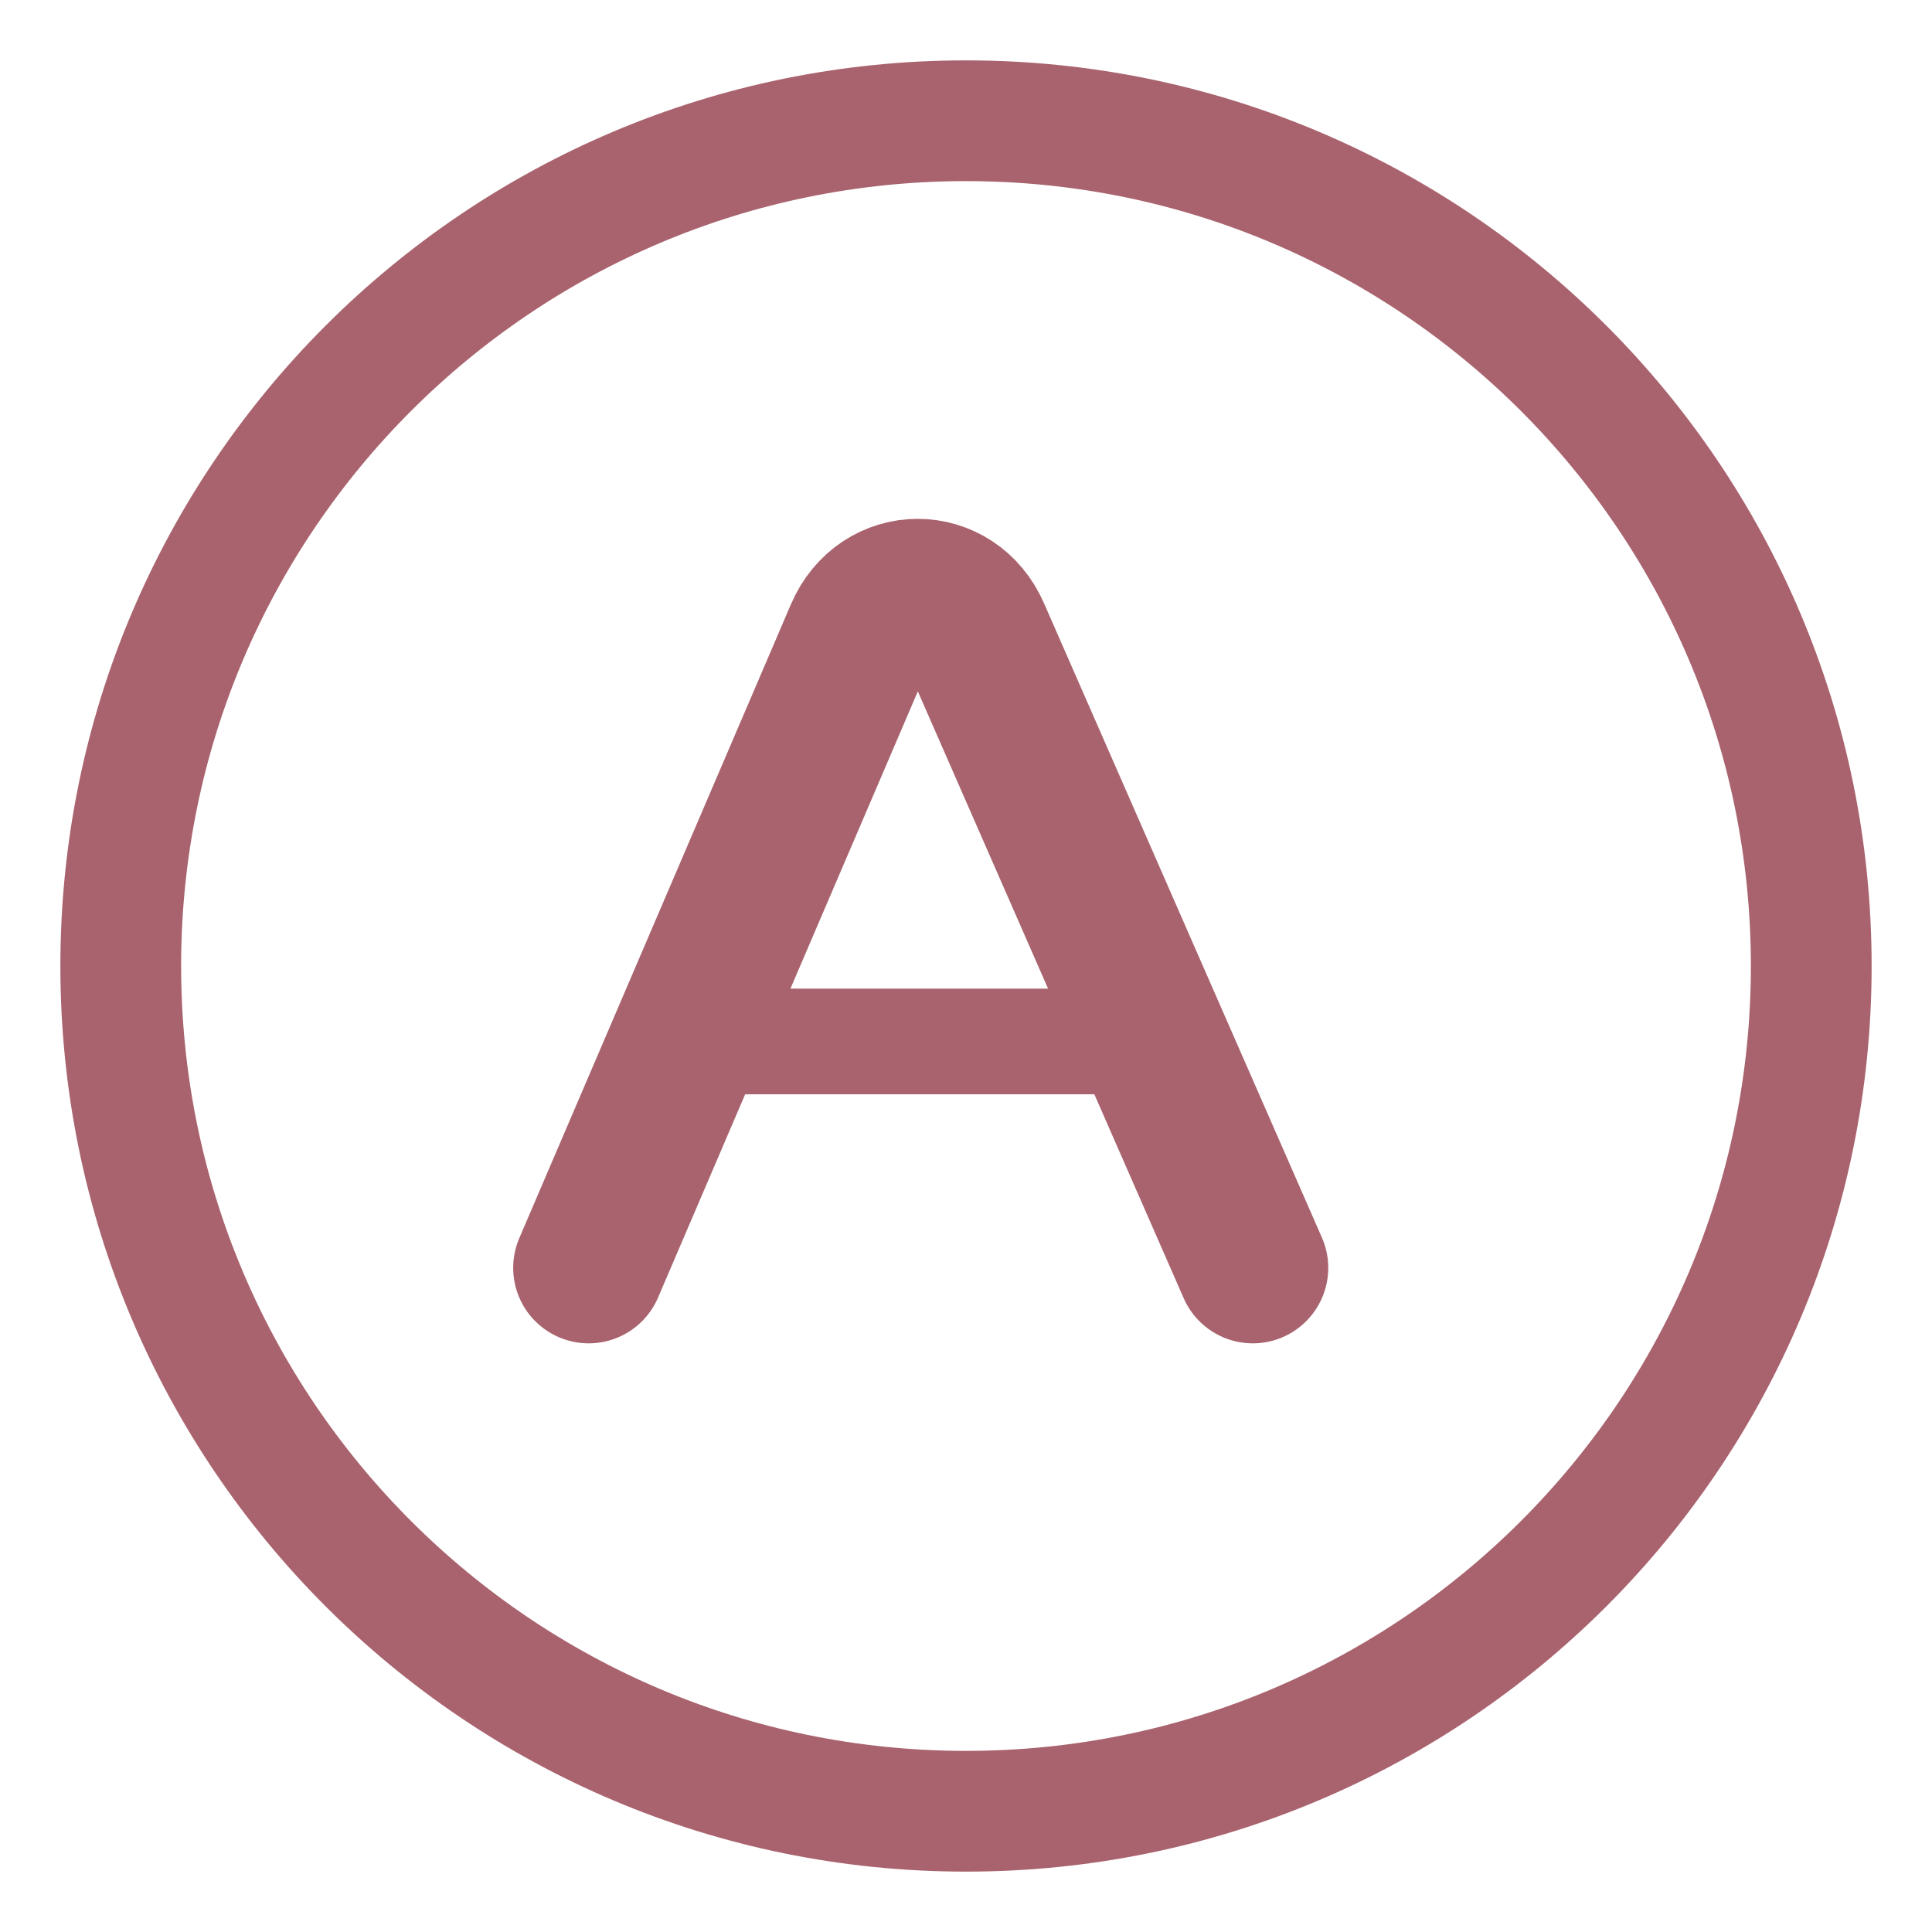
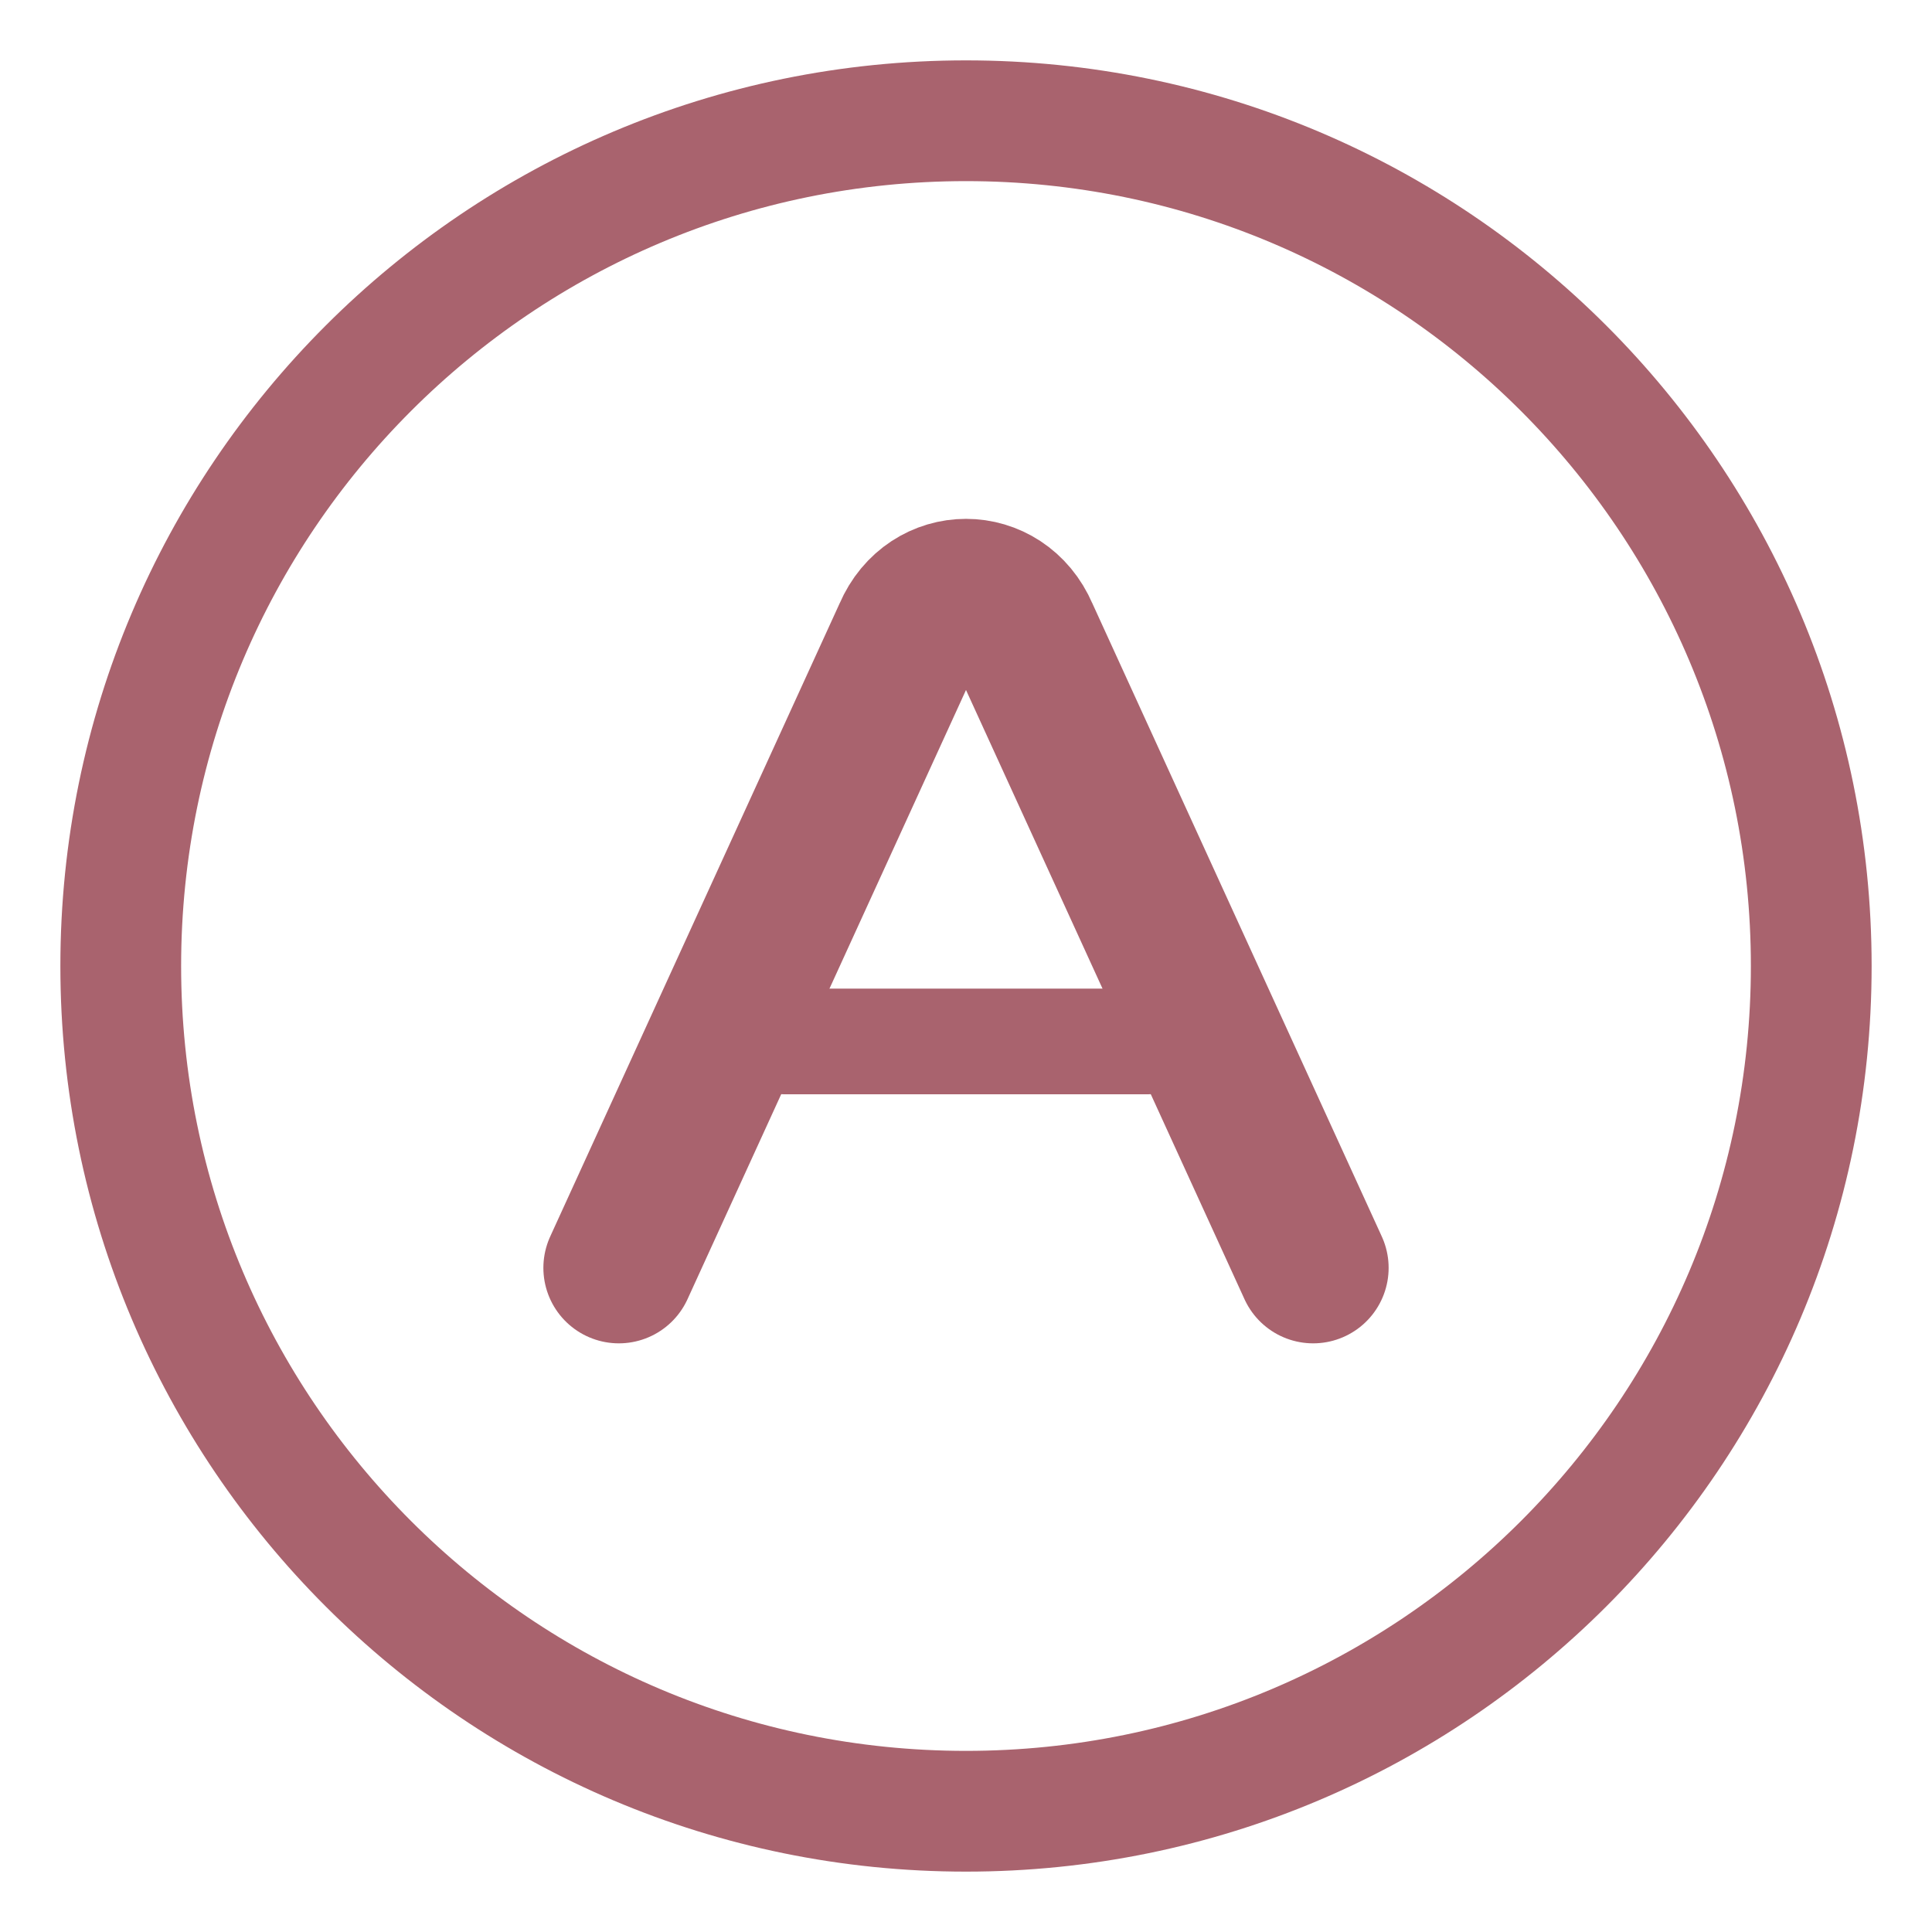
<svg xmlns="http://www.w3.org/2000/svg" width="128" height="128" viewBox="0 0 128 128" role="img" aria-label="AO Labs">
  <circle cx="64" cy="64" r="56" fill="none" stroke="#a9636e" stroke-width="8" />
-   <path d="M39 84 57 42c1.5-3.5 6.1-3.5 7.6 0L83 84" fill="none" stroke="#a9636e" stroke-width="10" stroke-linecap="round" stroke-linejoin="round" />
-   <path d="M49 69h24" fill="none" stroke="#a9636e" stroke-width="7" stroke-linecap="round" />
+   <path d="M41 84 60.2 42c1.5-3.5 6.1-3.5 7.6 0L87 84" fill="none" stroke="#a9636e" stroke-width="10" stroke-linecap="round" stroke-linejoin="round" />
+   <path d="M52 69h24" fill="none" stroke="#a9636e" stroke-width="7" stroke-linecap="round" />
</svg>
